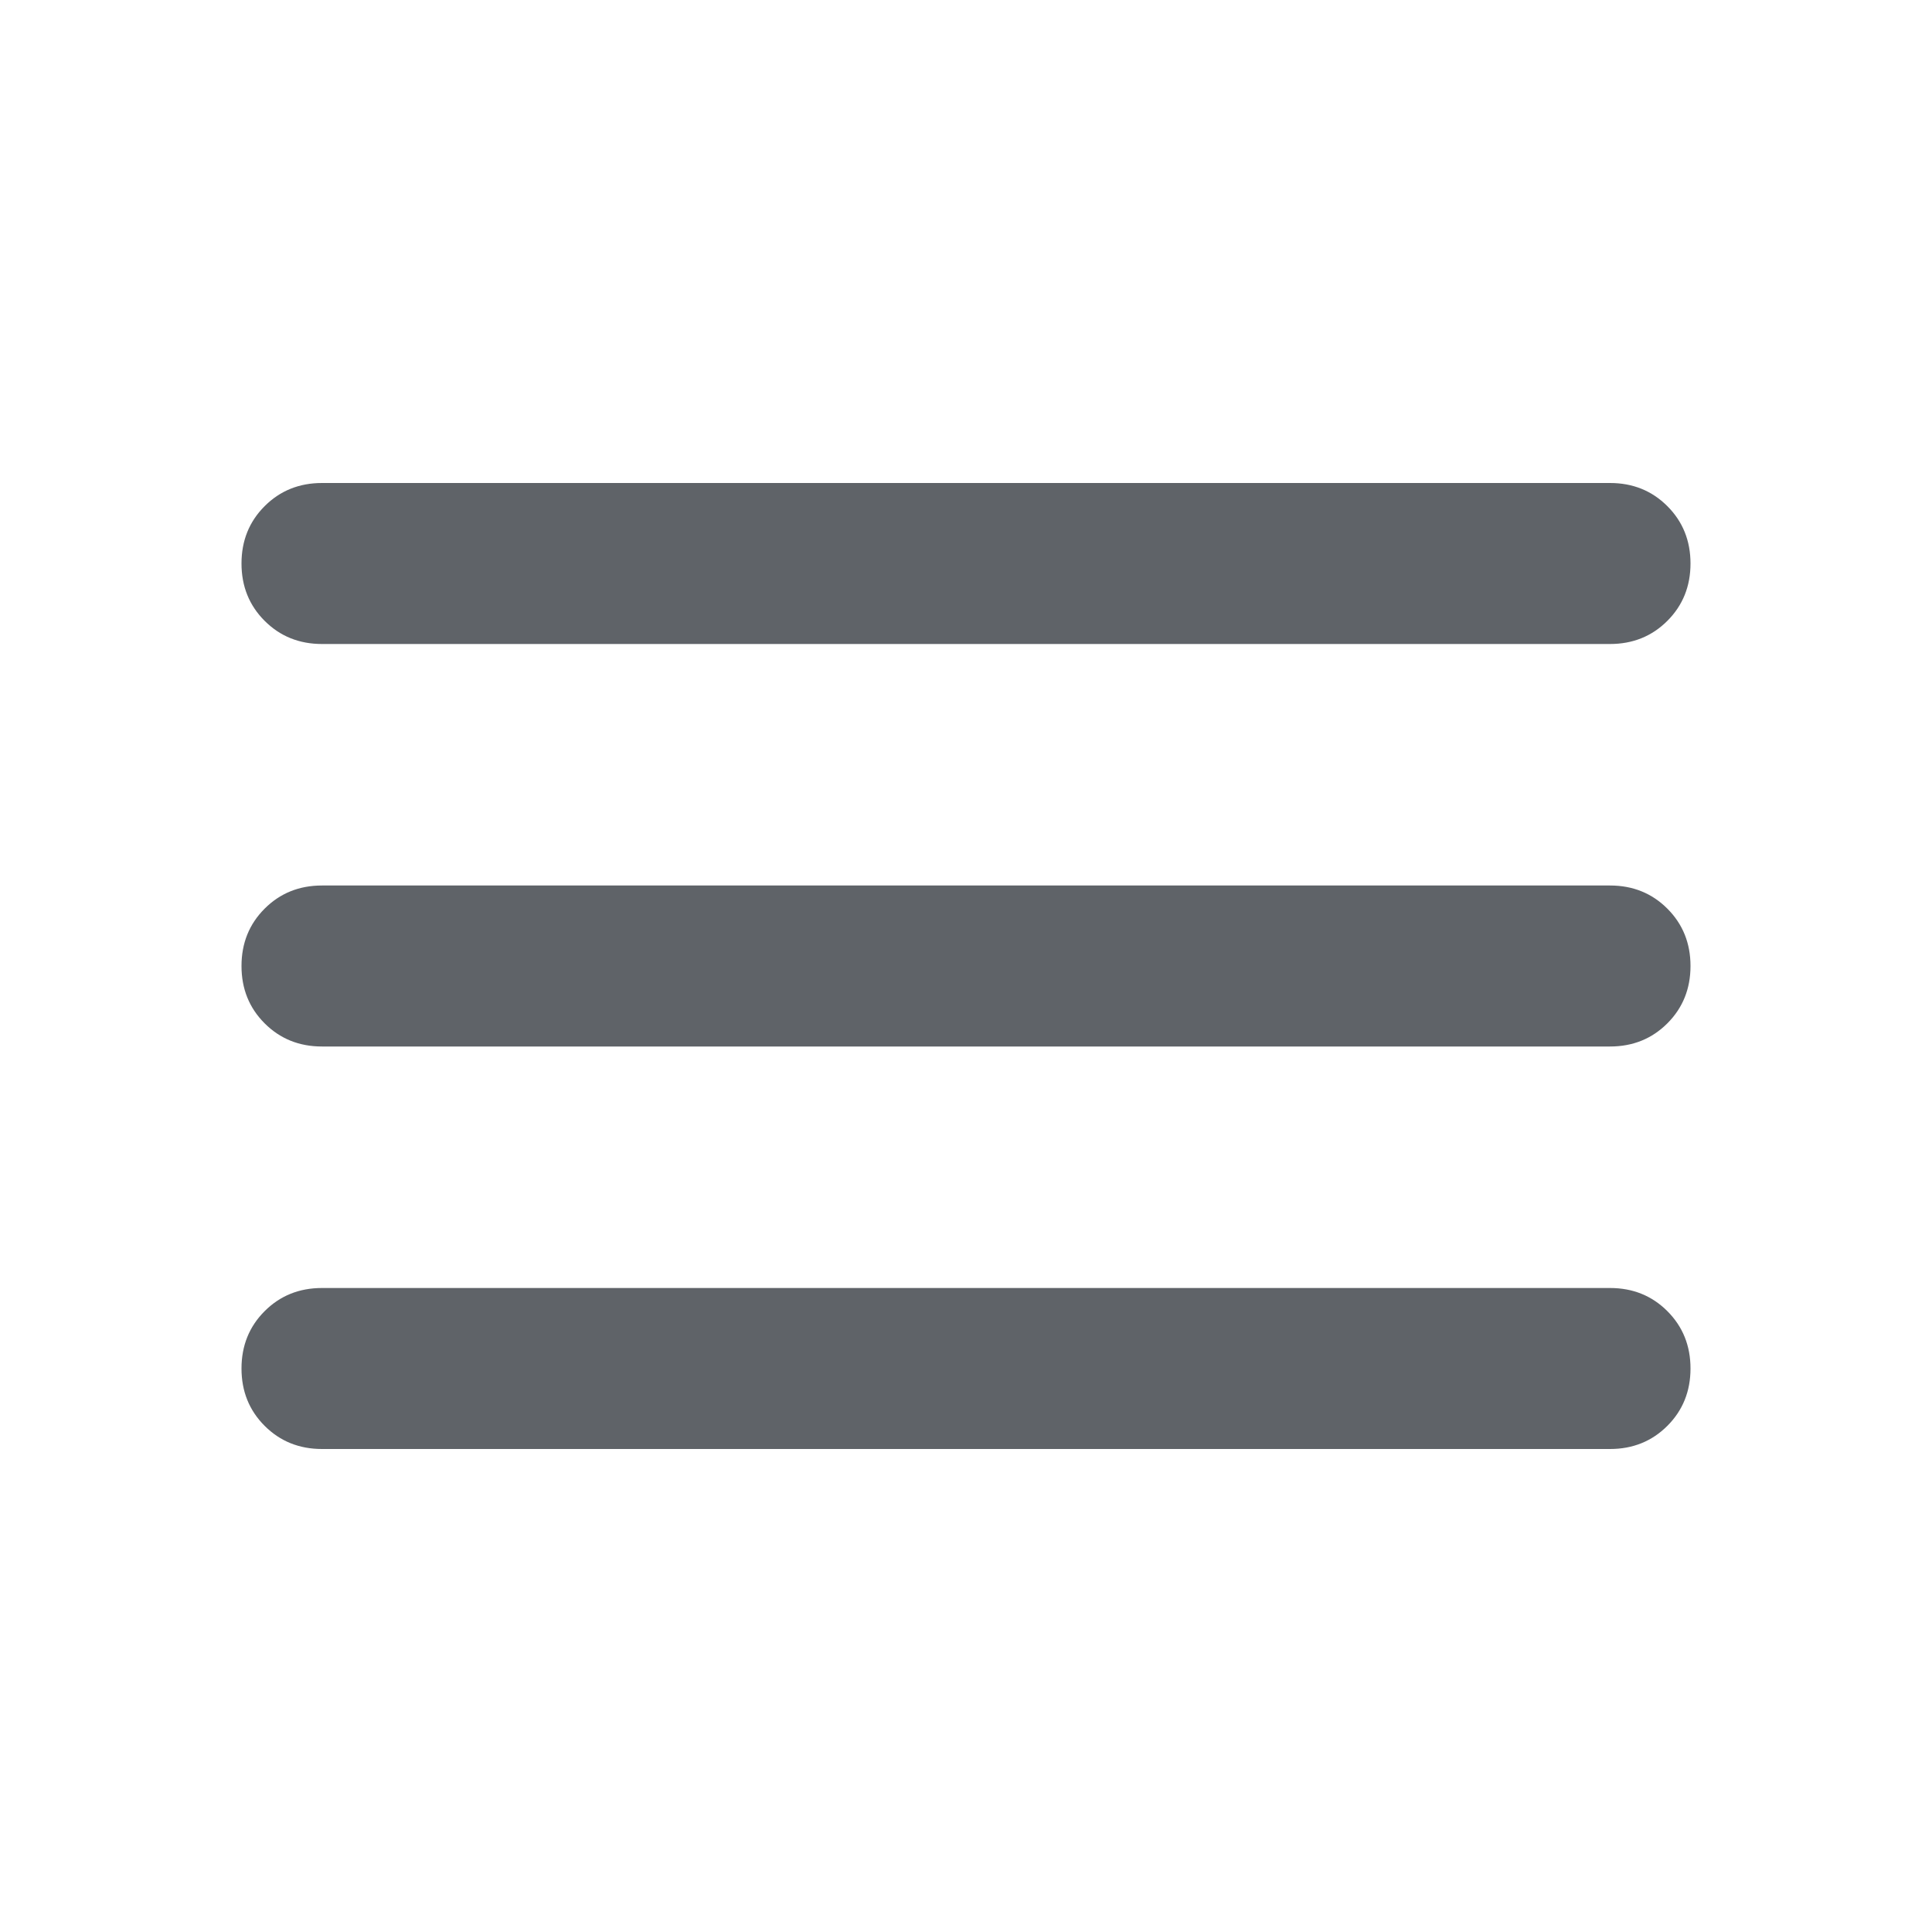
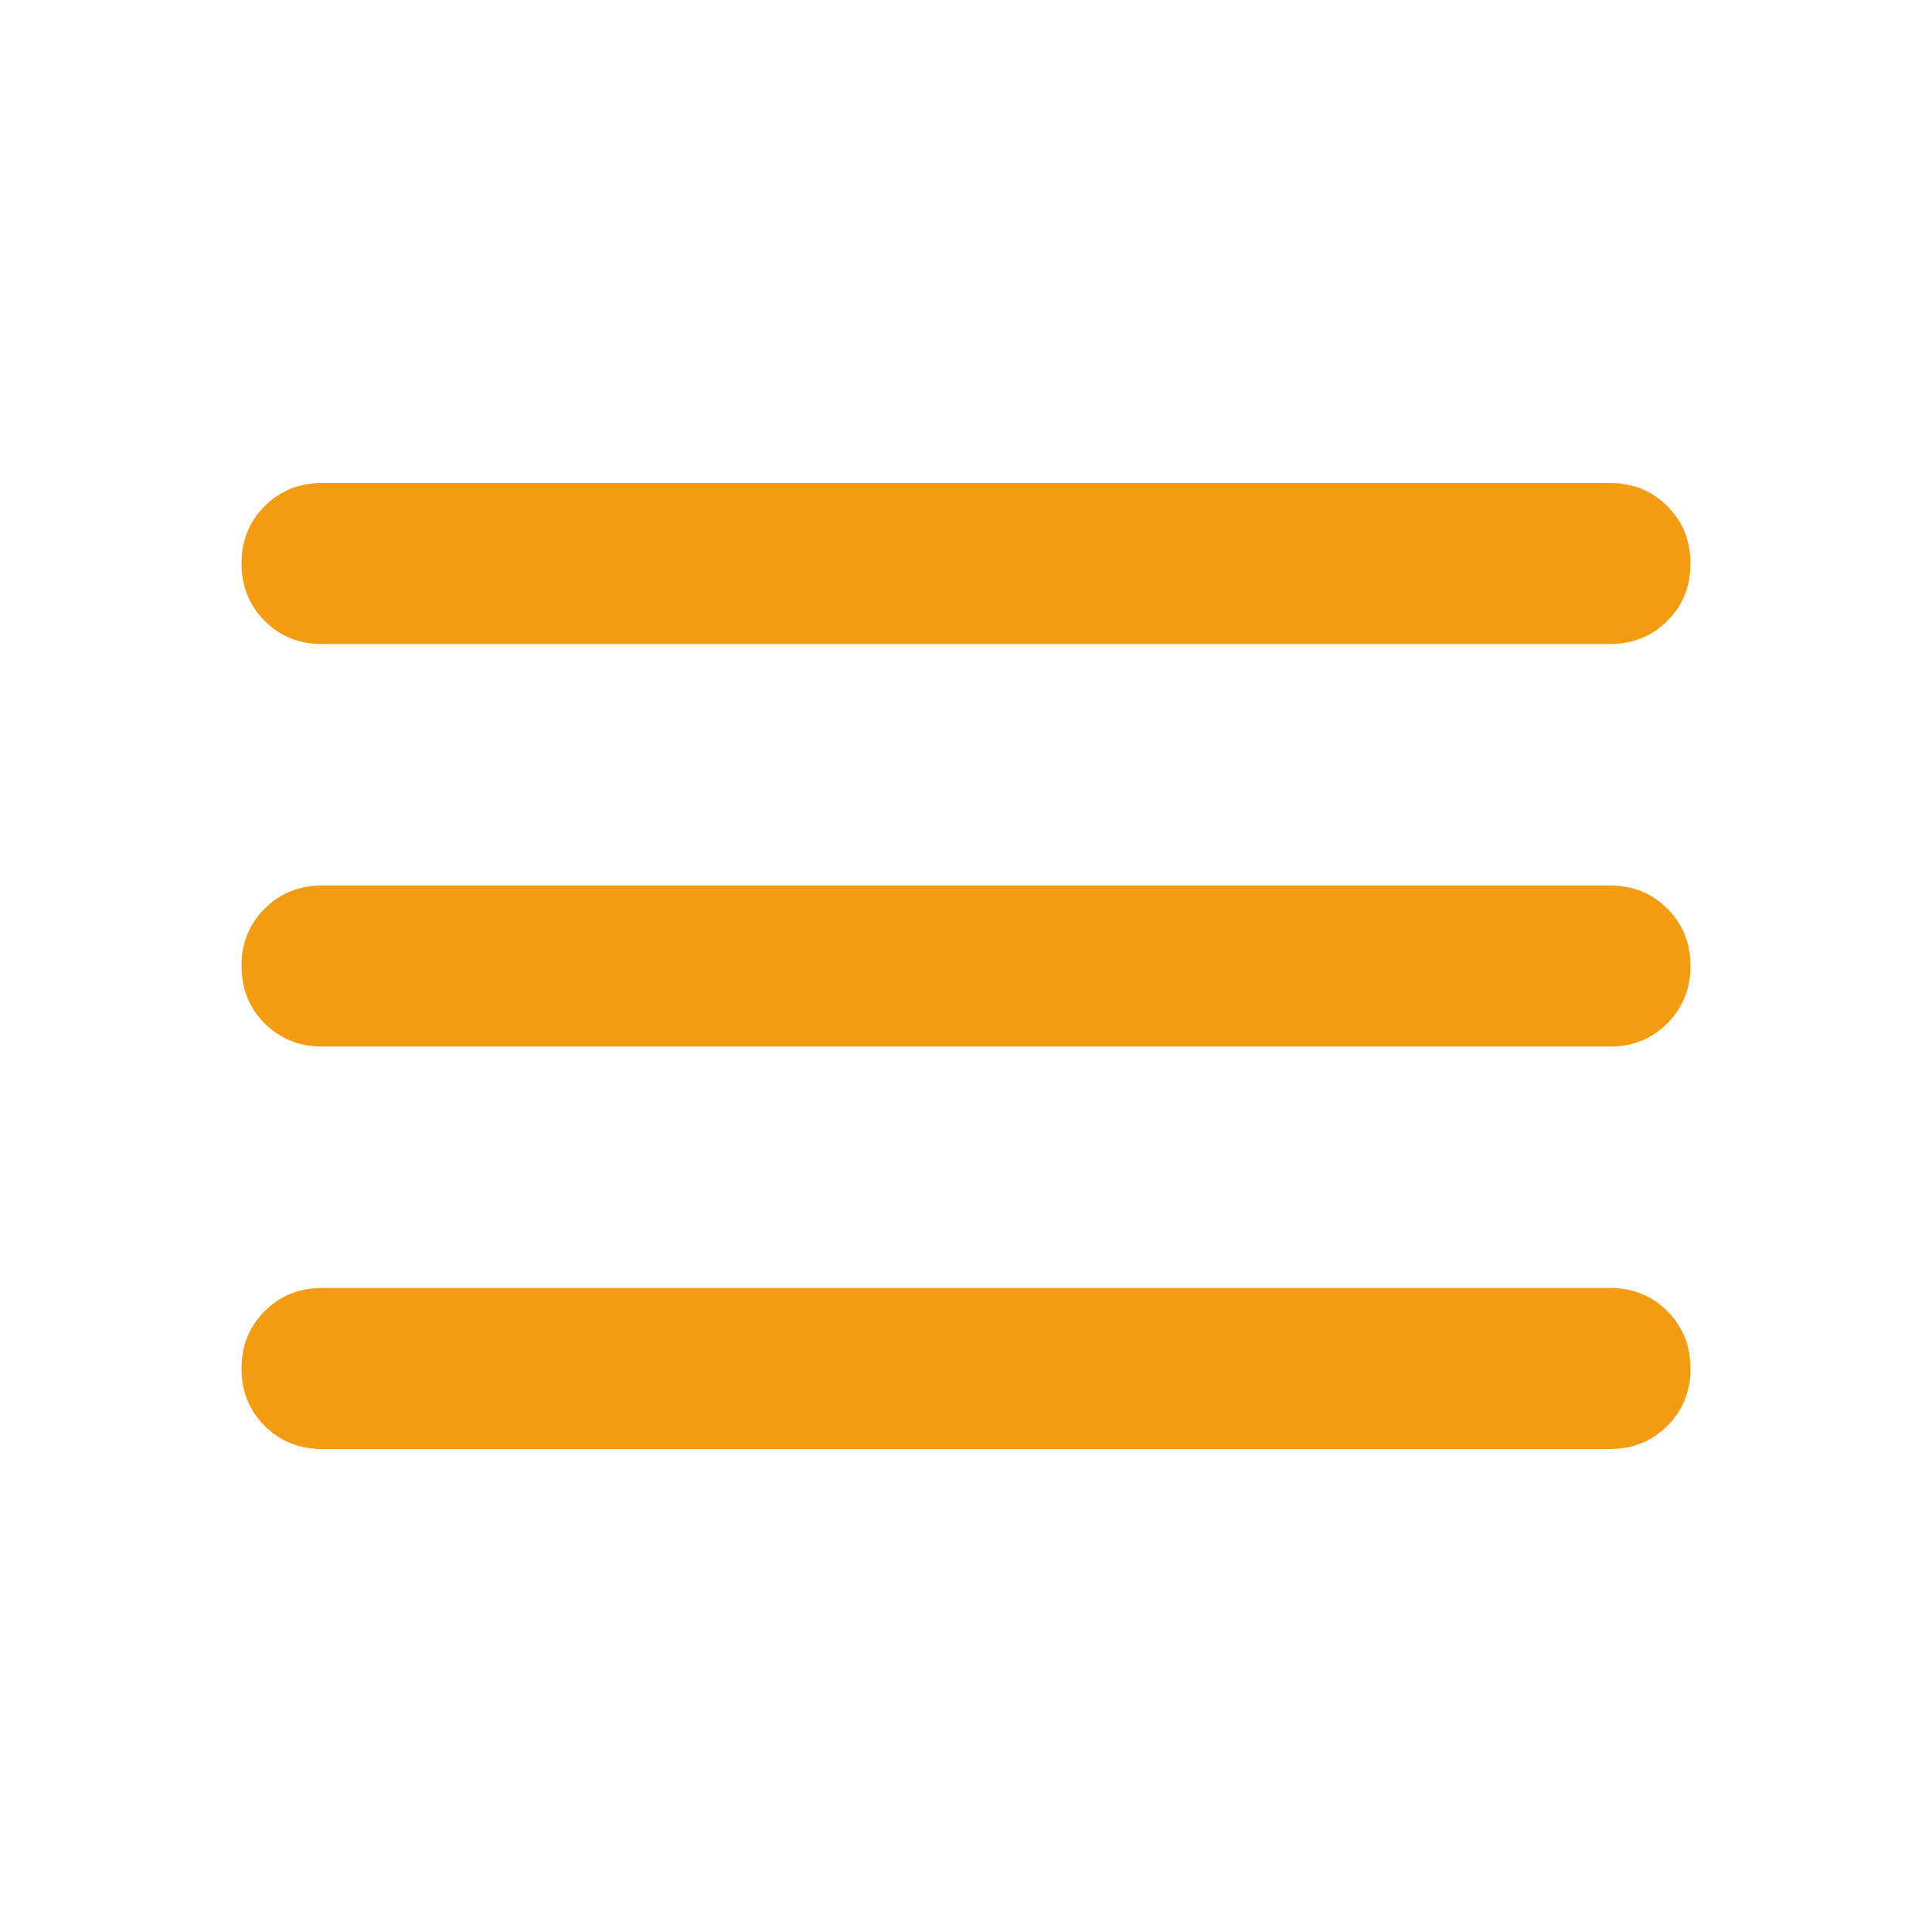
- <svg xmlns="http://www.w3.org/2000/svg" height="24px" viewBox="0 -960 960 960" width="24px" fill="#5f6368">
+ <svg xmlns="http://www.w3.org/2000/svg" height="24px" viewBox="0 -960 960 960" width="24px" fill="#F39C12">
  <path d="M160-240q-17 0-28.5-11.5T120-280q0-17 11.5-28.5T160-320h640q17 0 28.5 11.5T840-280q0 17-11.5 28.5T800-240H160Zm0-200q-17 0-28.5-11.5T120-480q0-17 11.5-28.5T160-520h640q17 0 28.5 11.5T840-480q0 17-11.5 28.5T800-440H160Zm0-200q-17 0-28.5-11.5T120-680q0-17 11.5-28.5T160-720h640q17 0 28.5 11.5T840-680q0 17-11.5 28.5T800-640H160Z" />
</svg>
